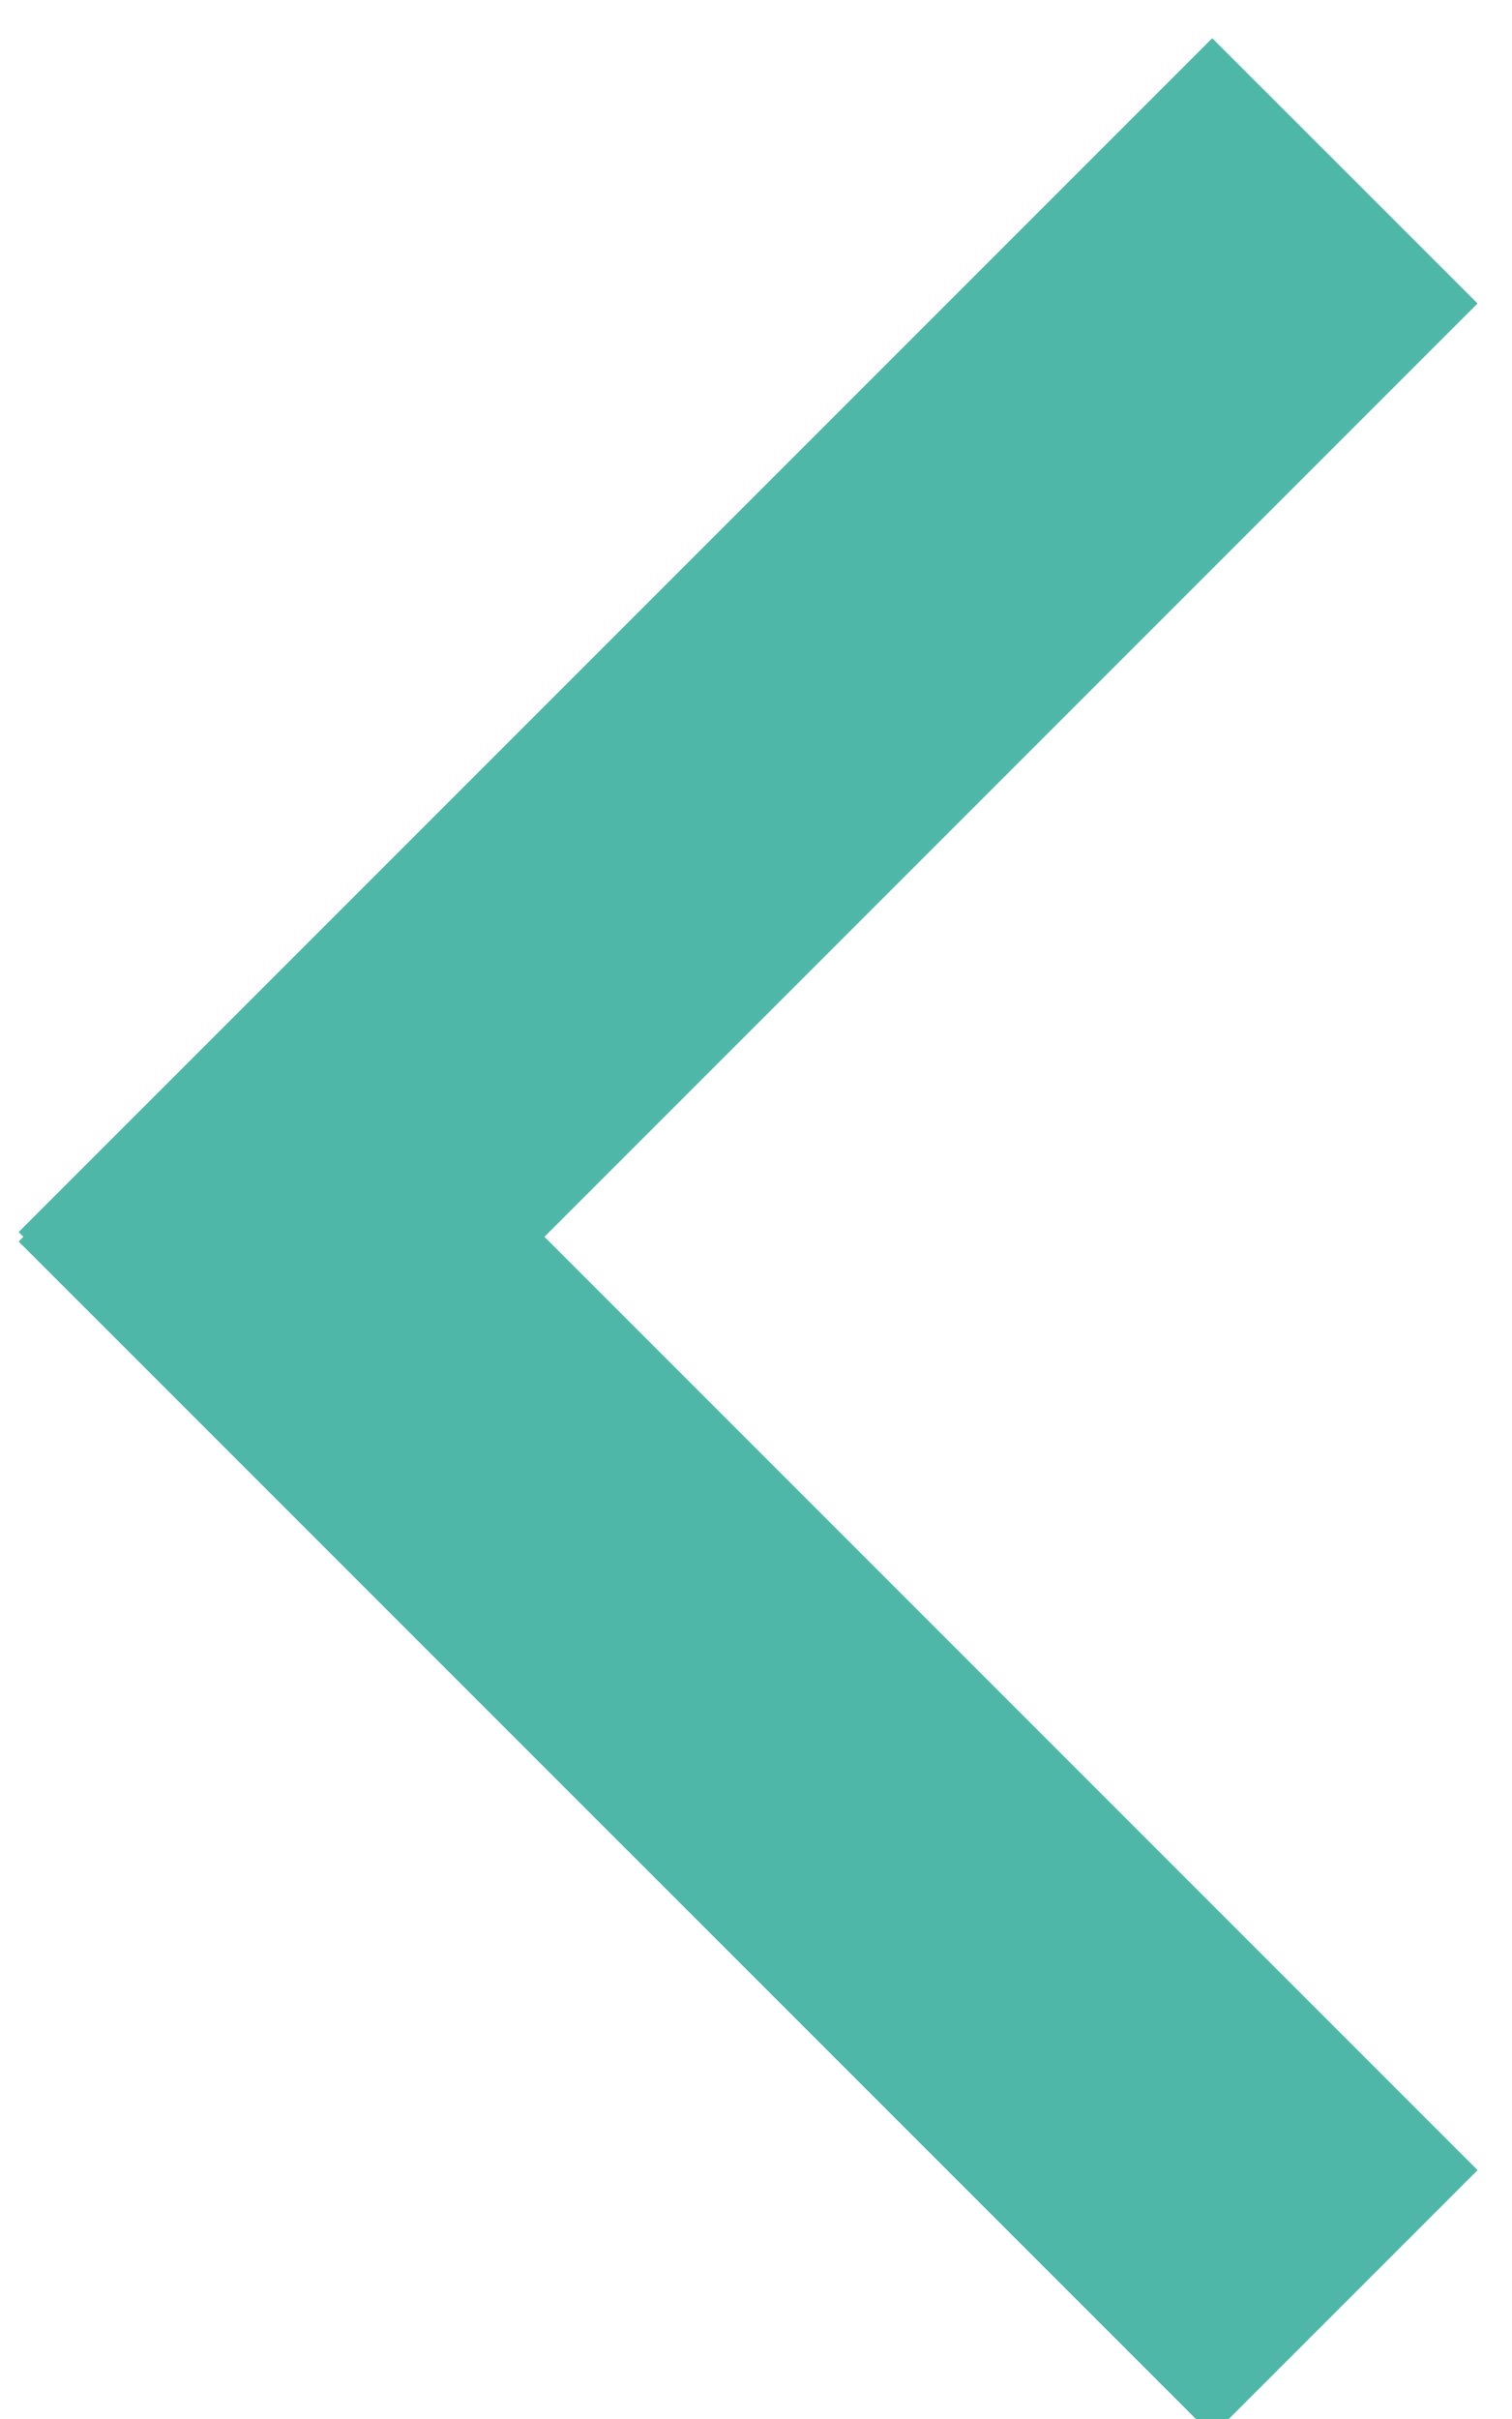
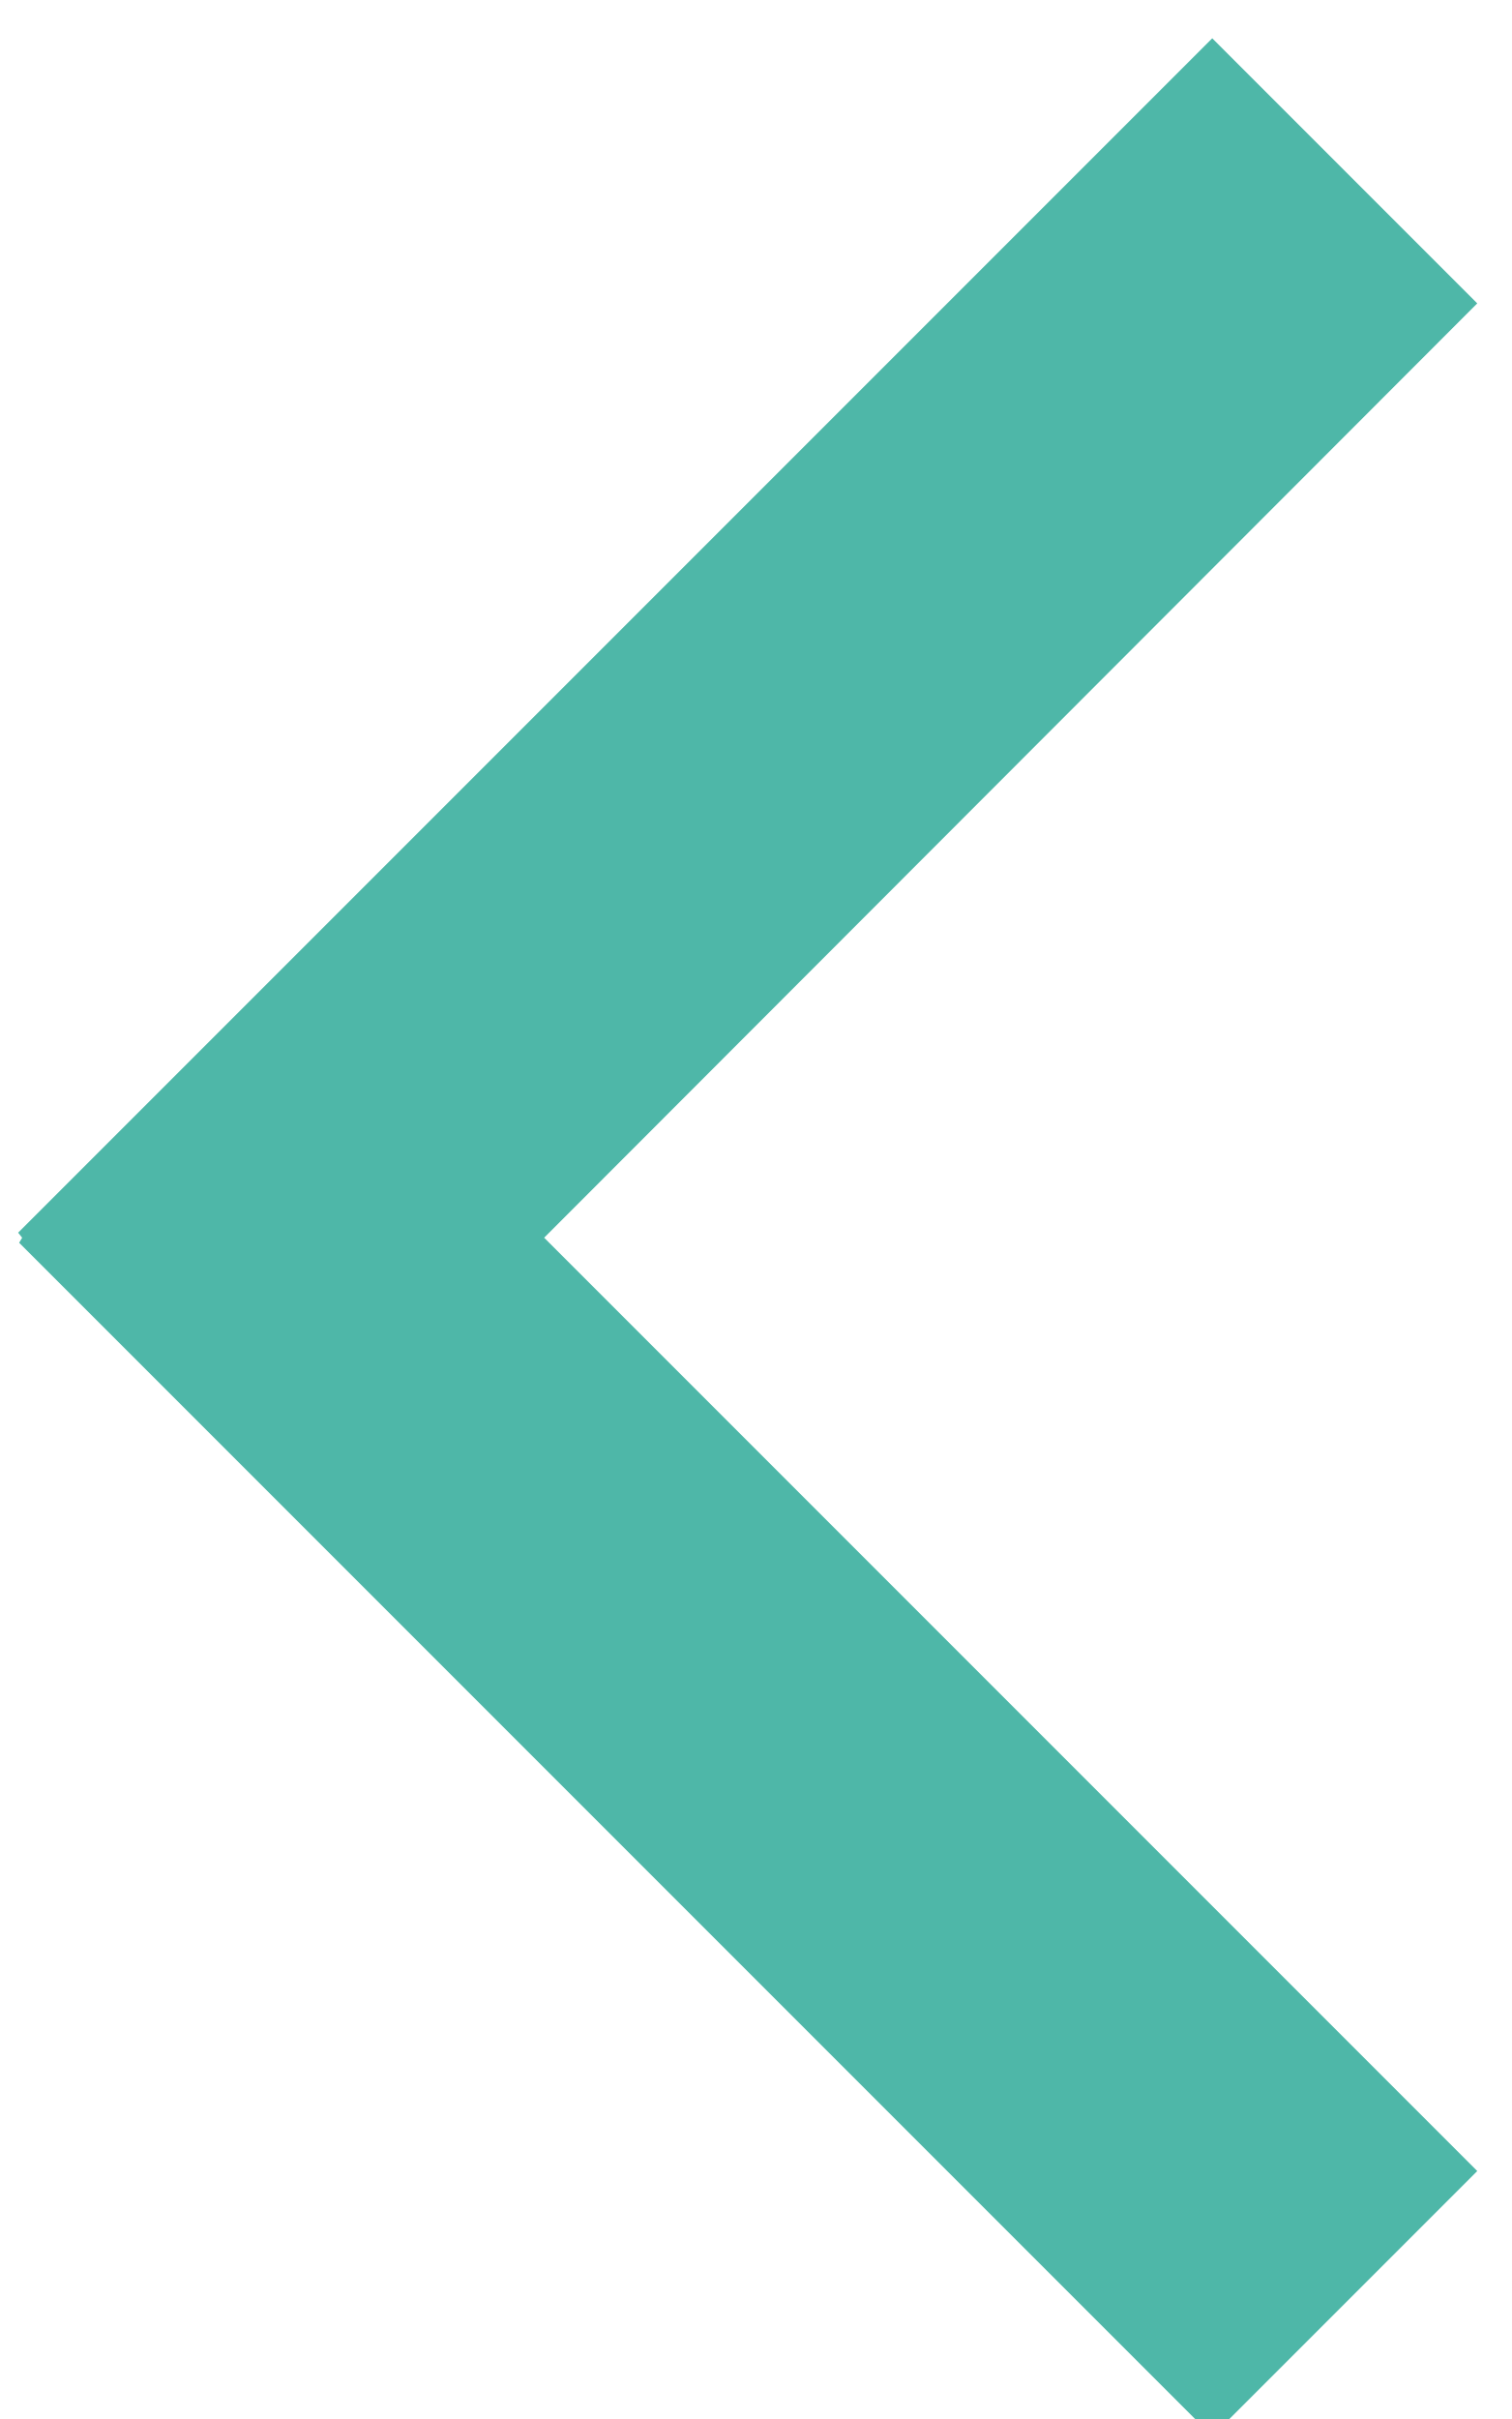
- <svg xmlns="http://www.w3.org/2000/svg" xmlns:xlink="http://www.w3.org/1999/xlink" width="15" height="24" viewBox="0 0 15 24">
+ <svg xmlns="http://www.w3.org/2000/svg" xmlns:xlink="http://www.w3.org/1999/xlink" width="15" height="24">
  <defs>
-     <path id="vj8va" d="M167.03 438.379l2.633 2.632-9.26 9.26 9.26 9.26-2.632 2.632-11.846-11.845.047-.047-.047-.047z" />
+     <path id="a" d="M167.03 438.38l2.63 2.63-9.26 9.27 9.26 9.26-2.63 2.63-11.84-11.84.03-.05-.04-.05z" />
  </defs>
-   <g>
-     <g transform="translate(-155 -438)">
-       <use fill="#4eb7a8" xlink:href="#vj8va" />
-     </g>
-   </g>
+   <use fill="#4eb7a8" xlink:href="#a" transform="translate(-155 -438)" />
</svg>
